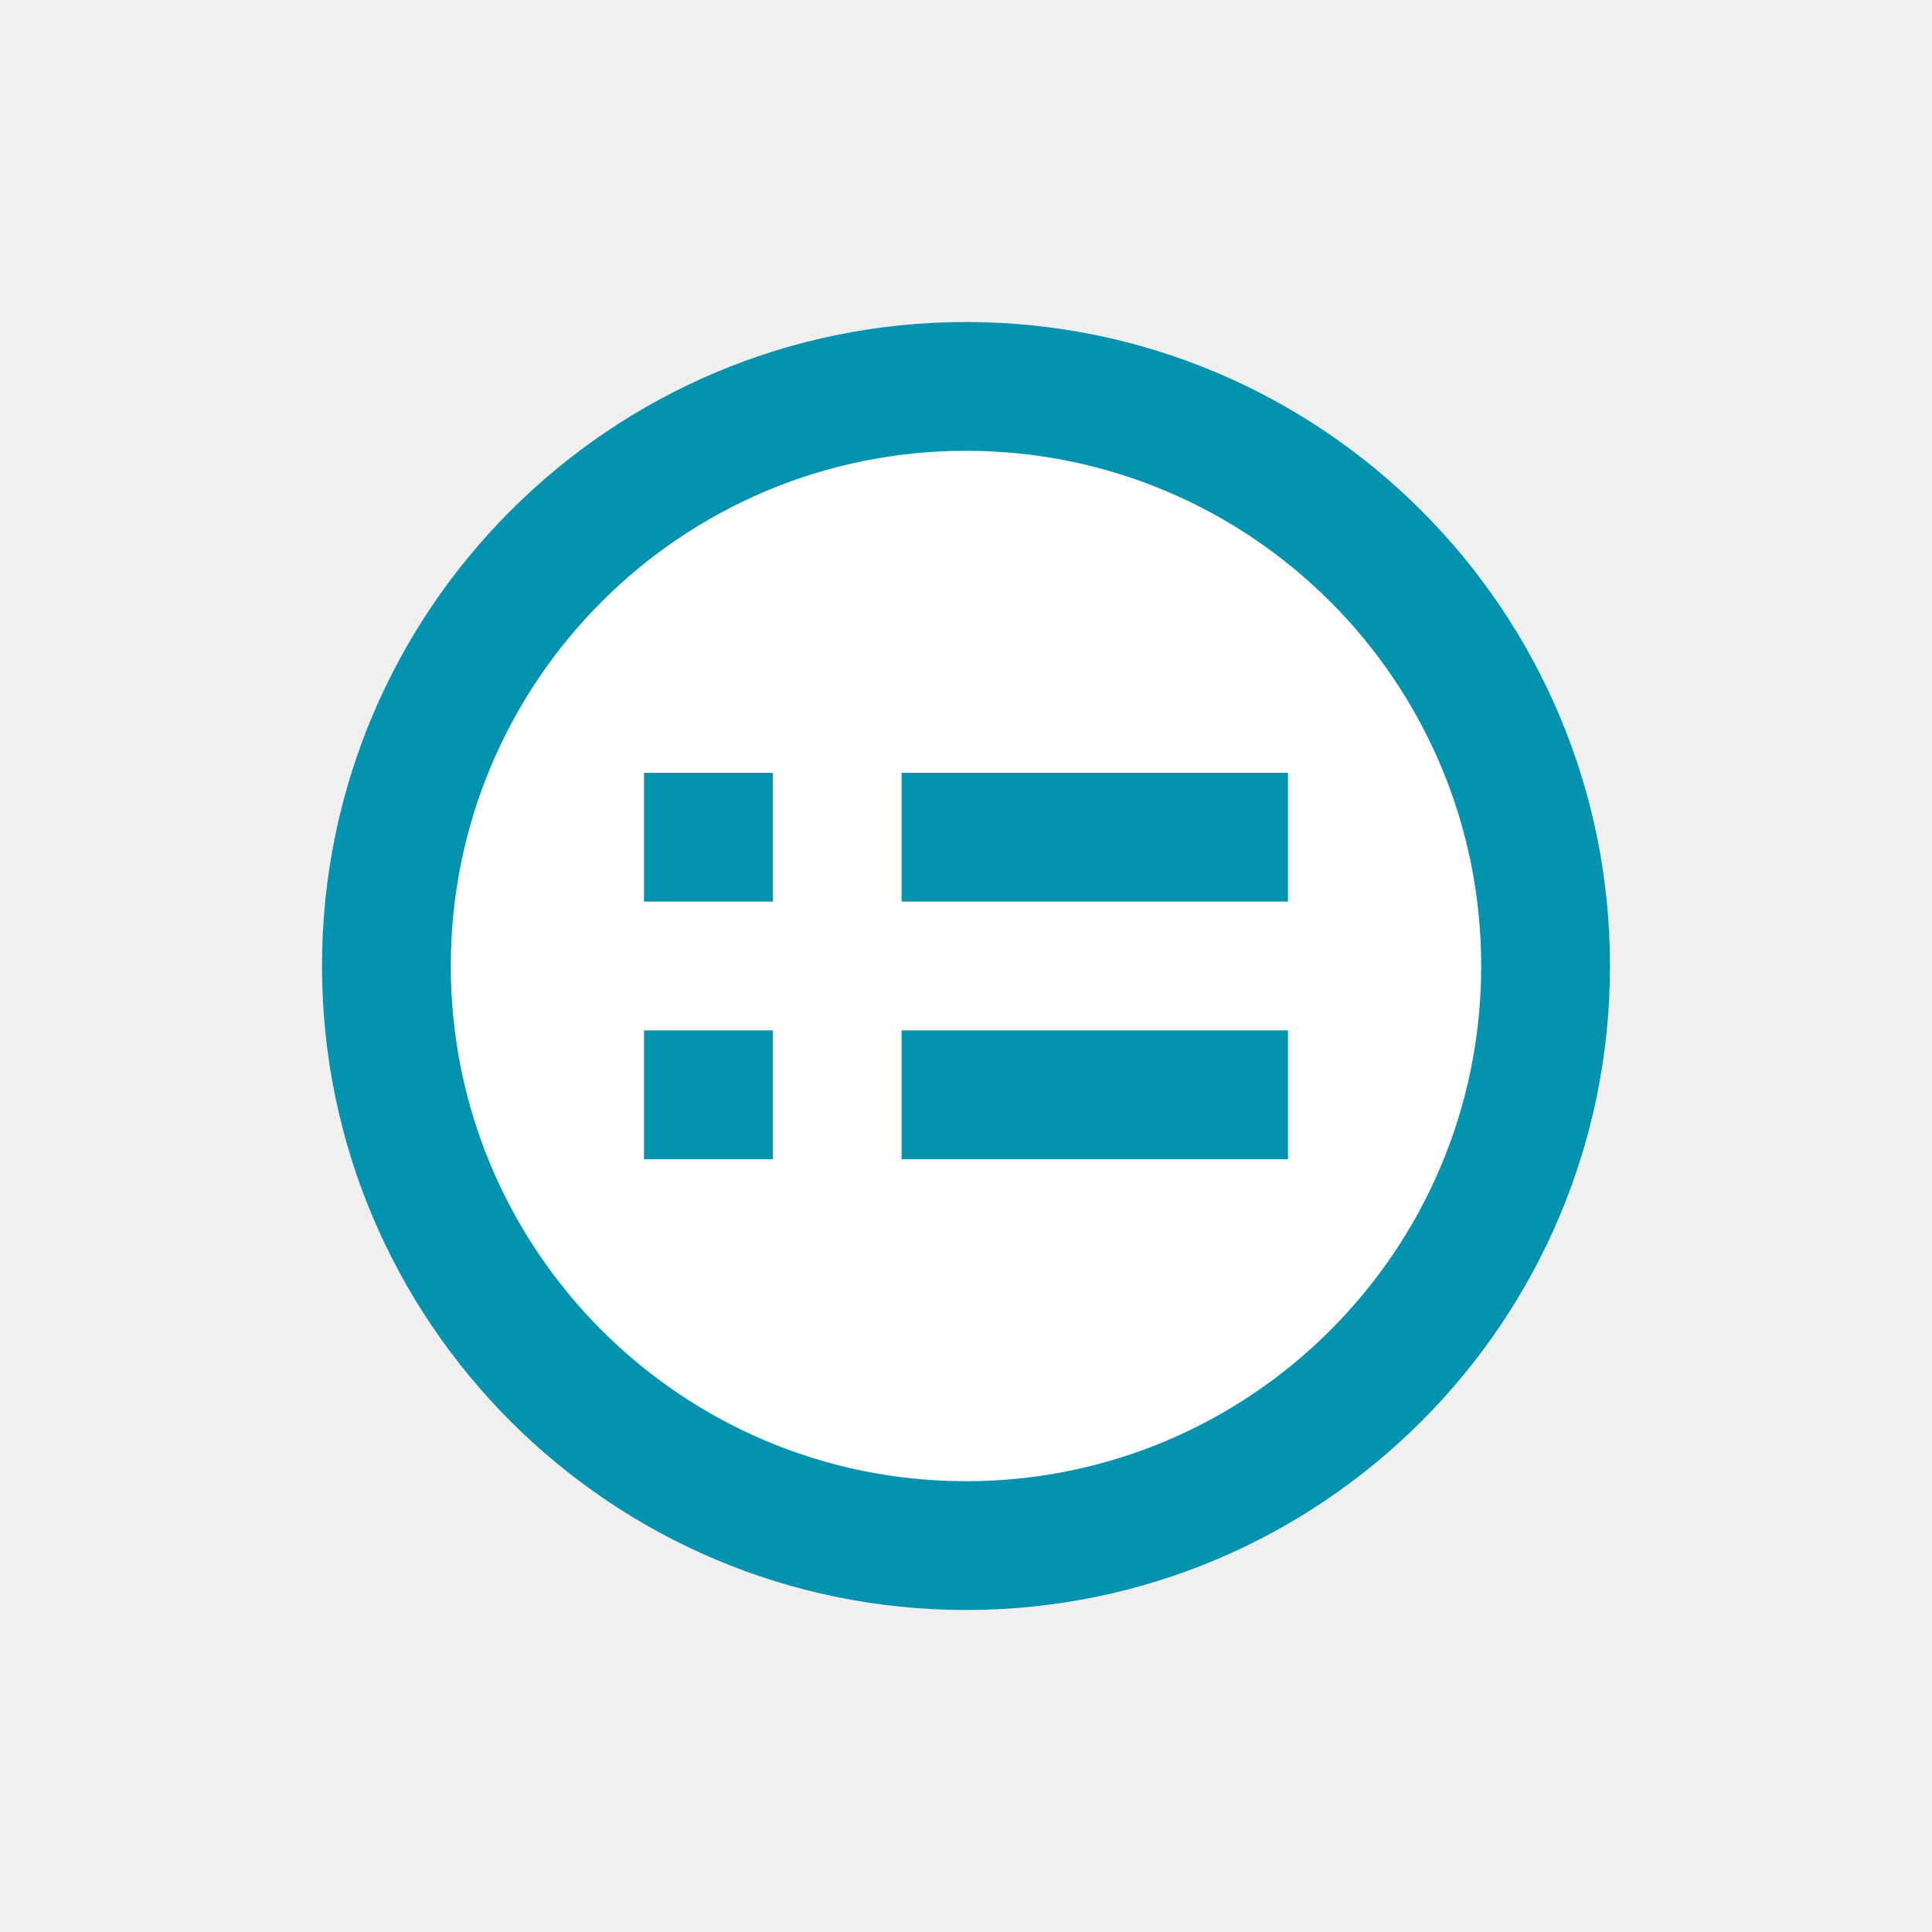
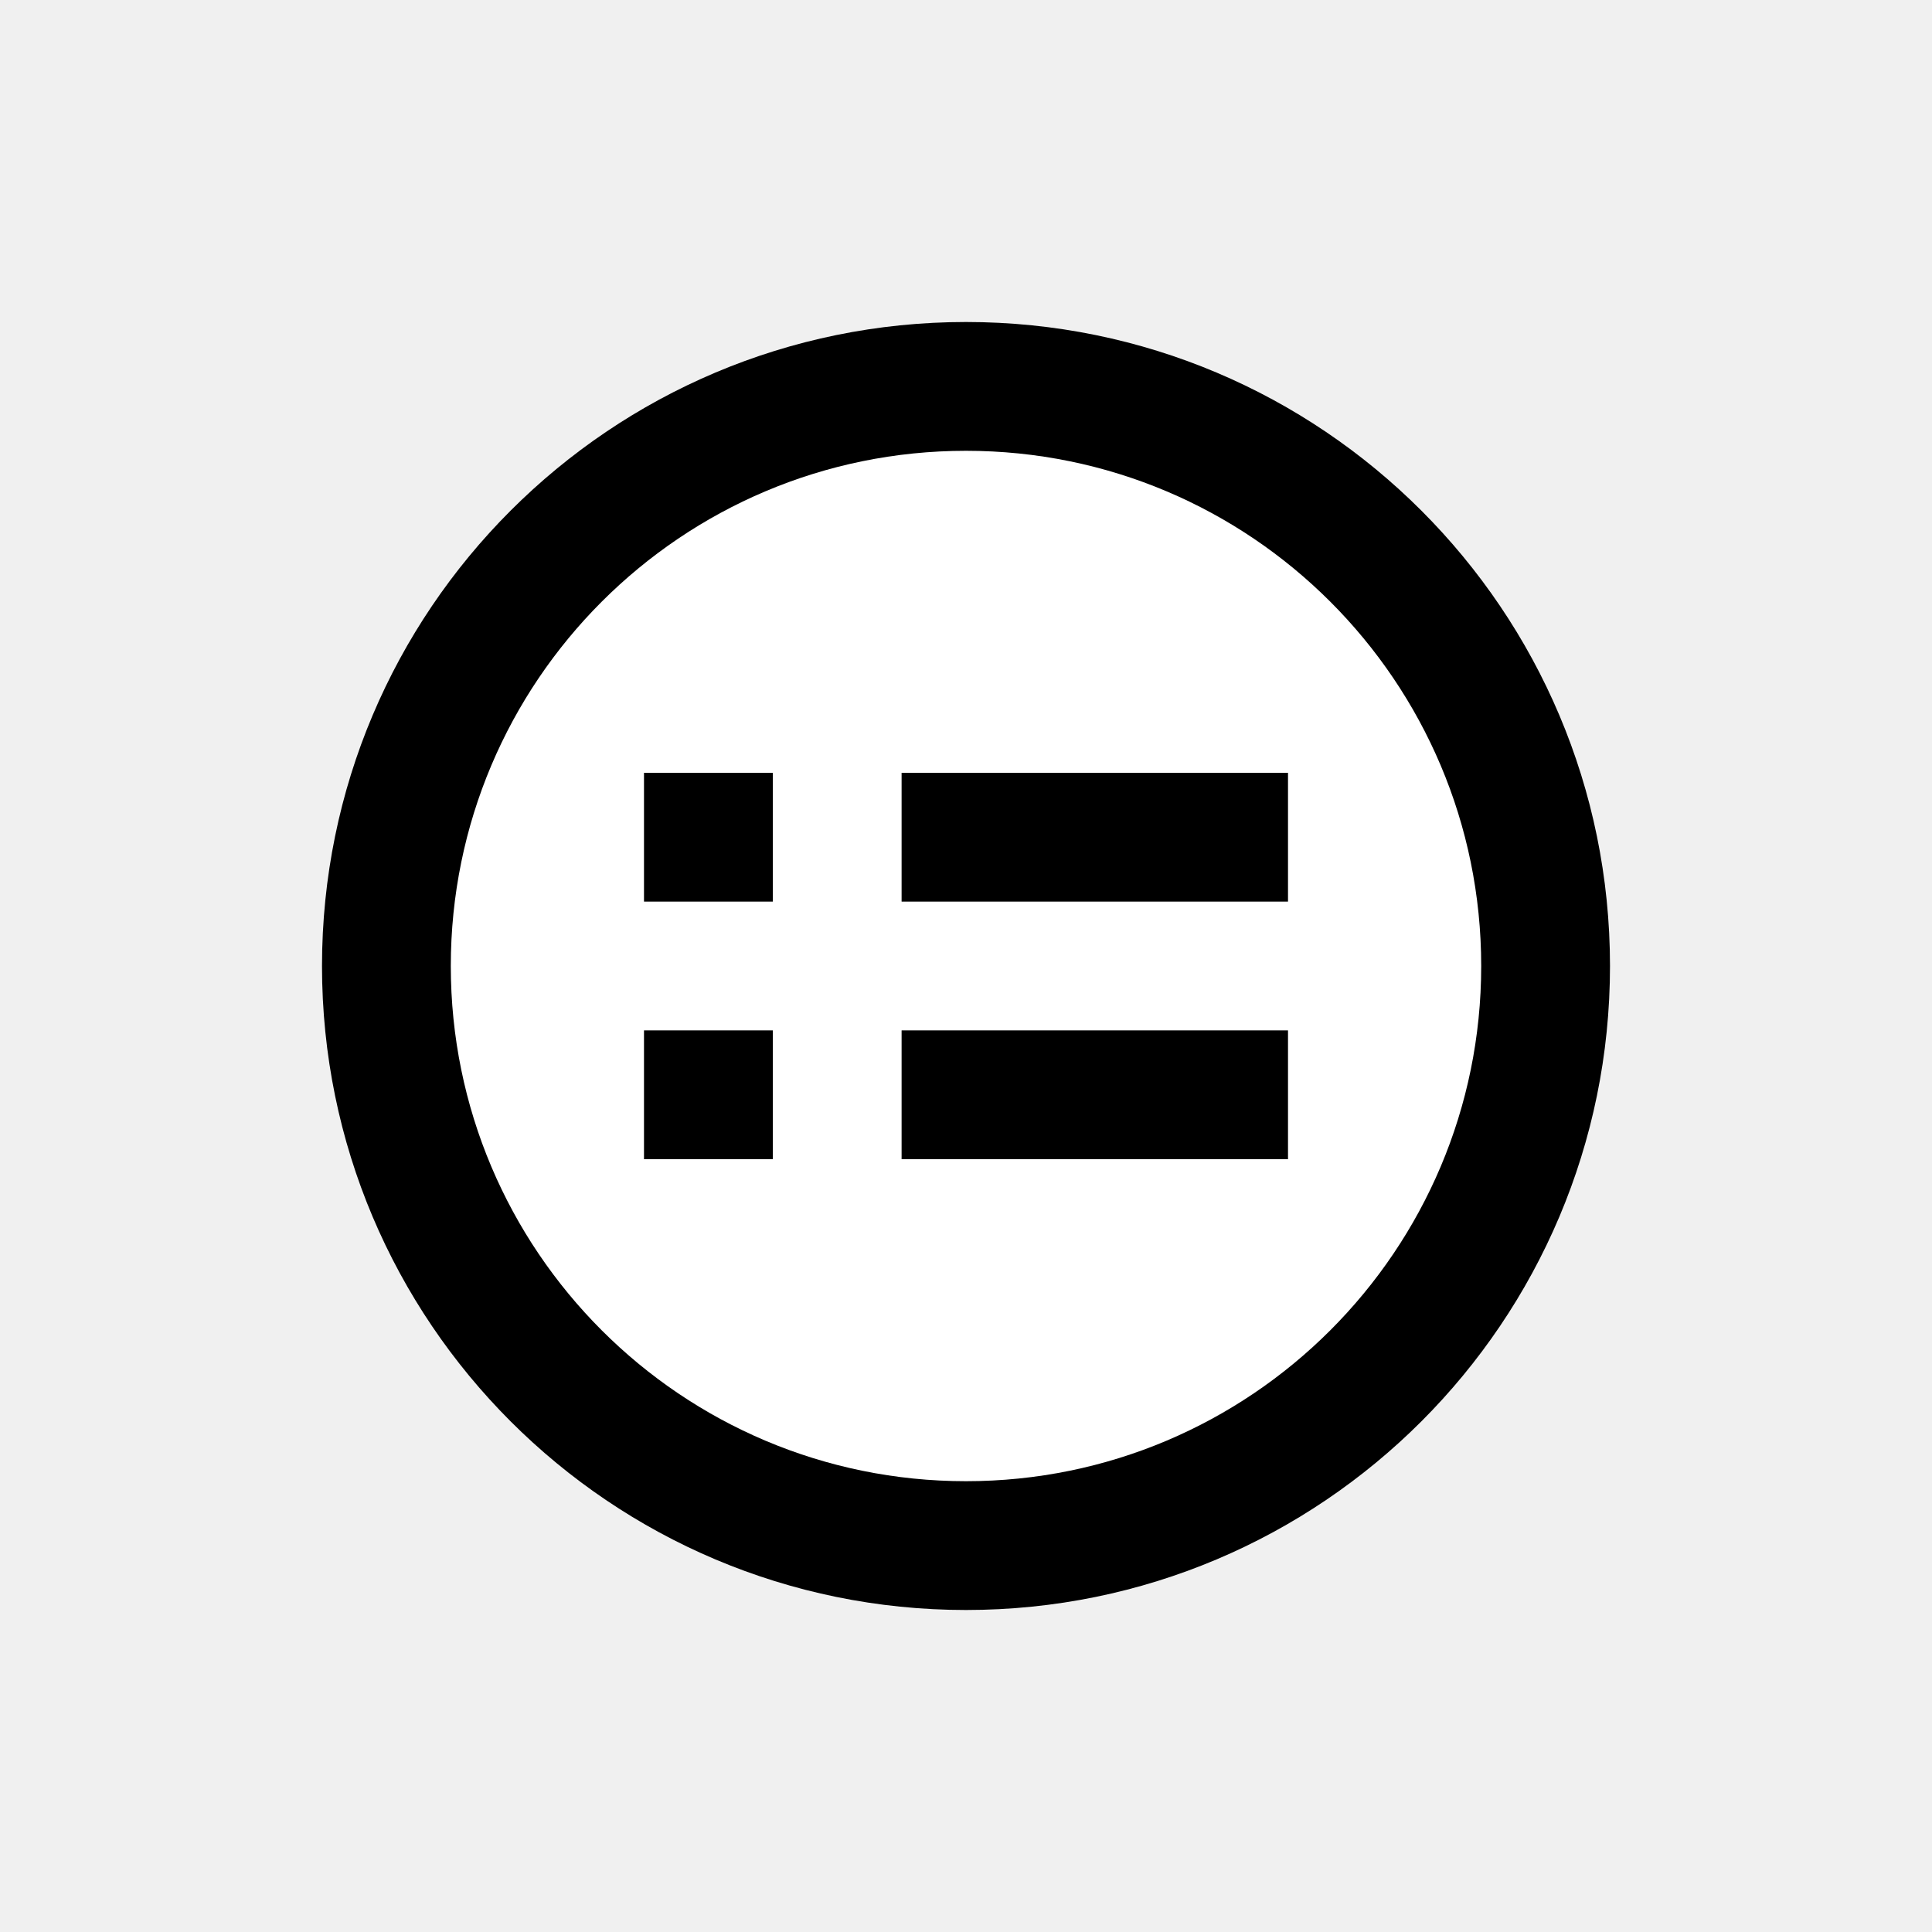
<svg xmlns="http://www.w3.org/2000/svg" width="30" height="30" viewBox="0 0 30 30">
-   <g fill="none" fill-rule="evenodd">
-     <path fill="#0592AF" fill-rule="nonzero" d="M10 0c5.523 0 10 4.477 10 10s-4.477 10-10 10S0 15.523 0 10 4.477 0 10 0z" transform="translate(5 5)" />
+   <g>
+     <path fill-rule="nonzero" d="M10 0c5.523 0 10 4.477 10 10s-4.477 10-10 10S0 15.523 0 10 4.477 0 10 0z" transform="translate(5 5)" />
    <path fill="#FFF" fill-rule="nonzero" d="M10 2c-4.418 0-8 3.582-8 8s3.582 8 8 8 8-3.582 8-8-3.582-8-8-8z" transform="translate(5 5)" />
-     <path fill="#0592AF" d="M7 11v2H5v-2h2zm8 0v2H9v-2h6zM7 7v2H5V7h2zm8 0v2H9V7h6z" transform="translate(5 5)" />
+     <path d="M7 11v2H5v-2h2zm8 0v2H9v-2h6zM7 7v2H5V7h2zm8 0v2H9V7h6z" transform="translate(5 5)" />
  </g>
</svg>
